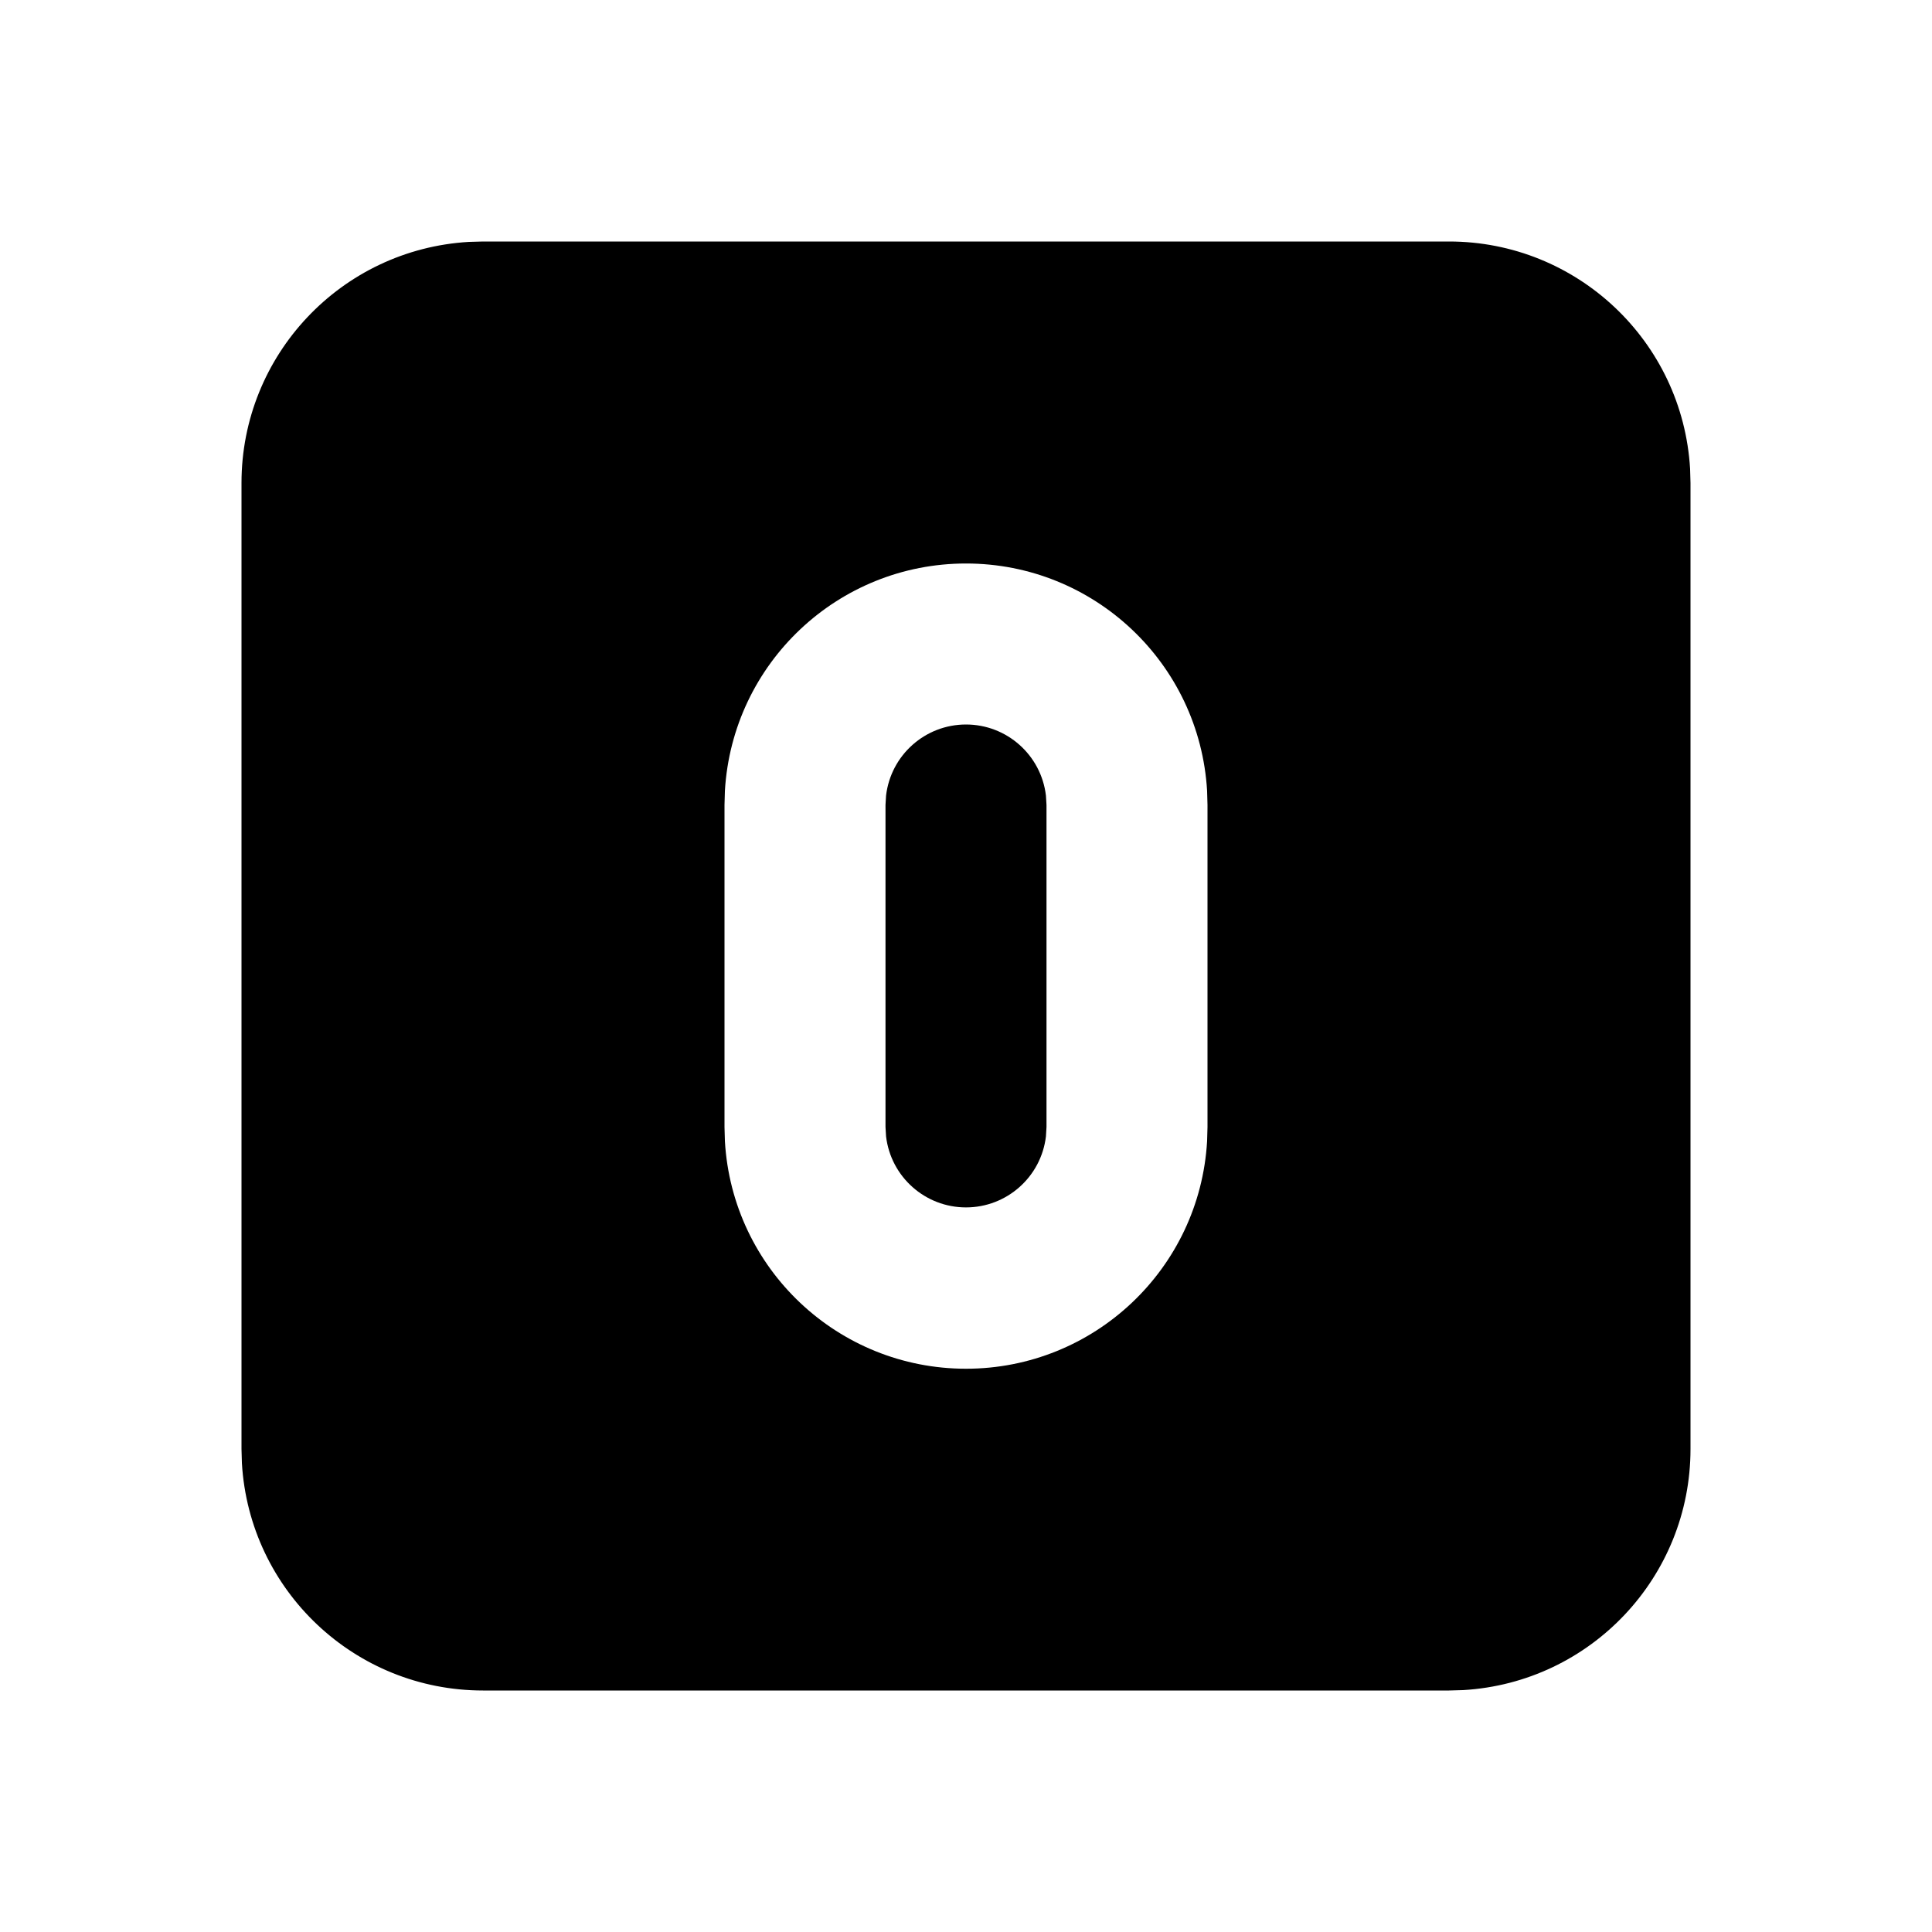
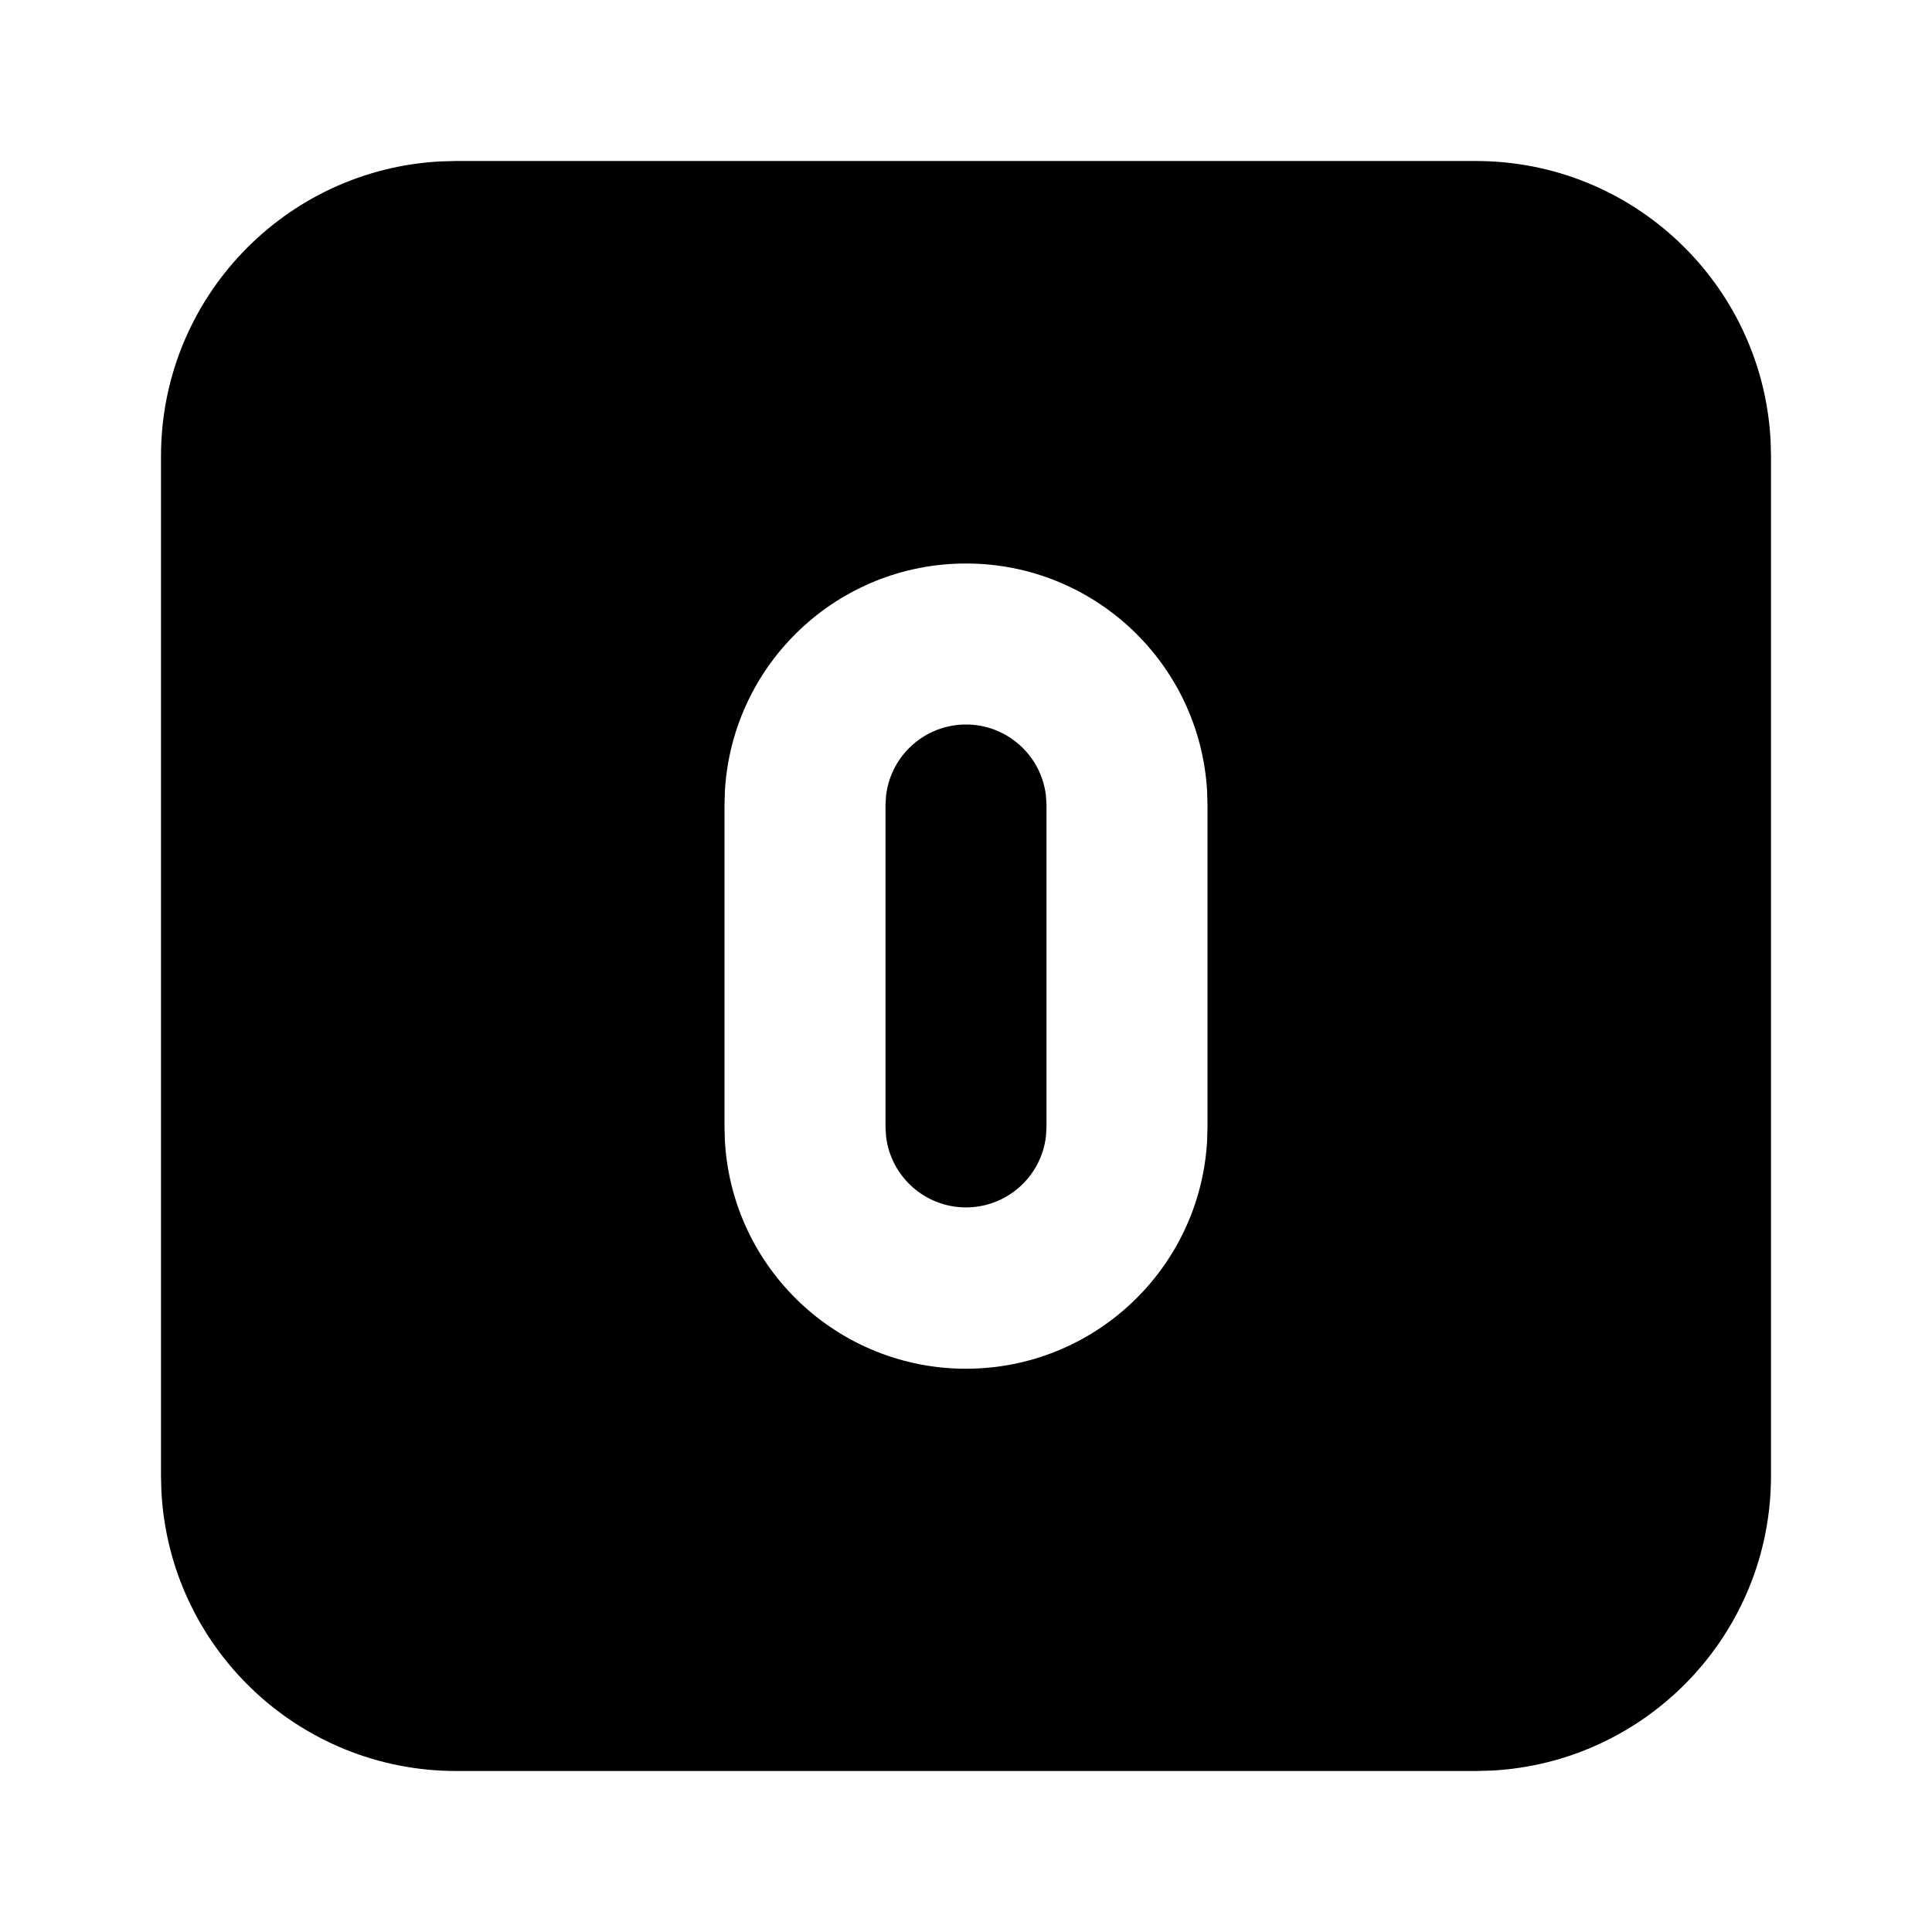
<svg xmlns="http://www.w3.org/2000/svg" width="24" height="24" viewBox="0 0 24 24" stroke-width="2" stroke="currentColor" fill="none" stroke-linecap="round" stroke-linejoin="round">
-   <path d="M18 3a3 3 0 0 1 2.995 2.824l.005 .176v12a3 3 0 0 1 -2.824 2.995l-.176 .005h-12a3 3 0 0 1 -2.995 -2.824l-.005 -.176v-12a3 3 0 0 1 2.824 -2.995l.176 -.005h12zm-6 4a3 3 0 0 0 -2.995 2.824l-.005 .176v4l.005 .176a3 3 0 0 0 5.99 0l.005 -.176v-4l-.005 -.176a3 3 0 0 0 -2.995 -2.824zm0 2a1 1 0 0 1 .993 .883l.007 .117v4l-.007 .117a1 1 0 0 1 -1.986 0l-.007 -.117v-4l.007 -.117a1 1 0 0 1 .993 -.883z" stroke-width="0" fill="currentColor" />
+   <path d="M18.333 2c1.96 0 3.56 1.537 3.662 3.472l.005 .195v12.666c0 1.96 -1.537 3.56 -3.472 3.662l-.195 .005h-12.666a3.667 3.667 0 0 1 -3.662 -3.472l-.005 -.195v-12.666c0 -1.96 1.537 -3.56 3.472 -3.662l.195 -.005h12.666zm-6.333 5a3 3 0 0 0 -2.995 2.824l-.005 .176v4l.005 .176a3 3 0 0 0 5.99 0l.005 -.176v-4l-.005 -.176a3 3 0 0 0 -2.995 -2.824zm0 2a1 1 0 0 1 .993 .883l.007 .117v4l-.007 .117a1 1 0 0 1 -1.986 0l-.007 -.117v-4l.007 -.117a1 1 0 0 1 .993 -.883z" stroke-width="0" fill="currentColor" />
</svg>
